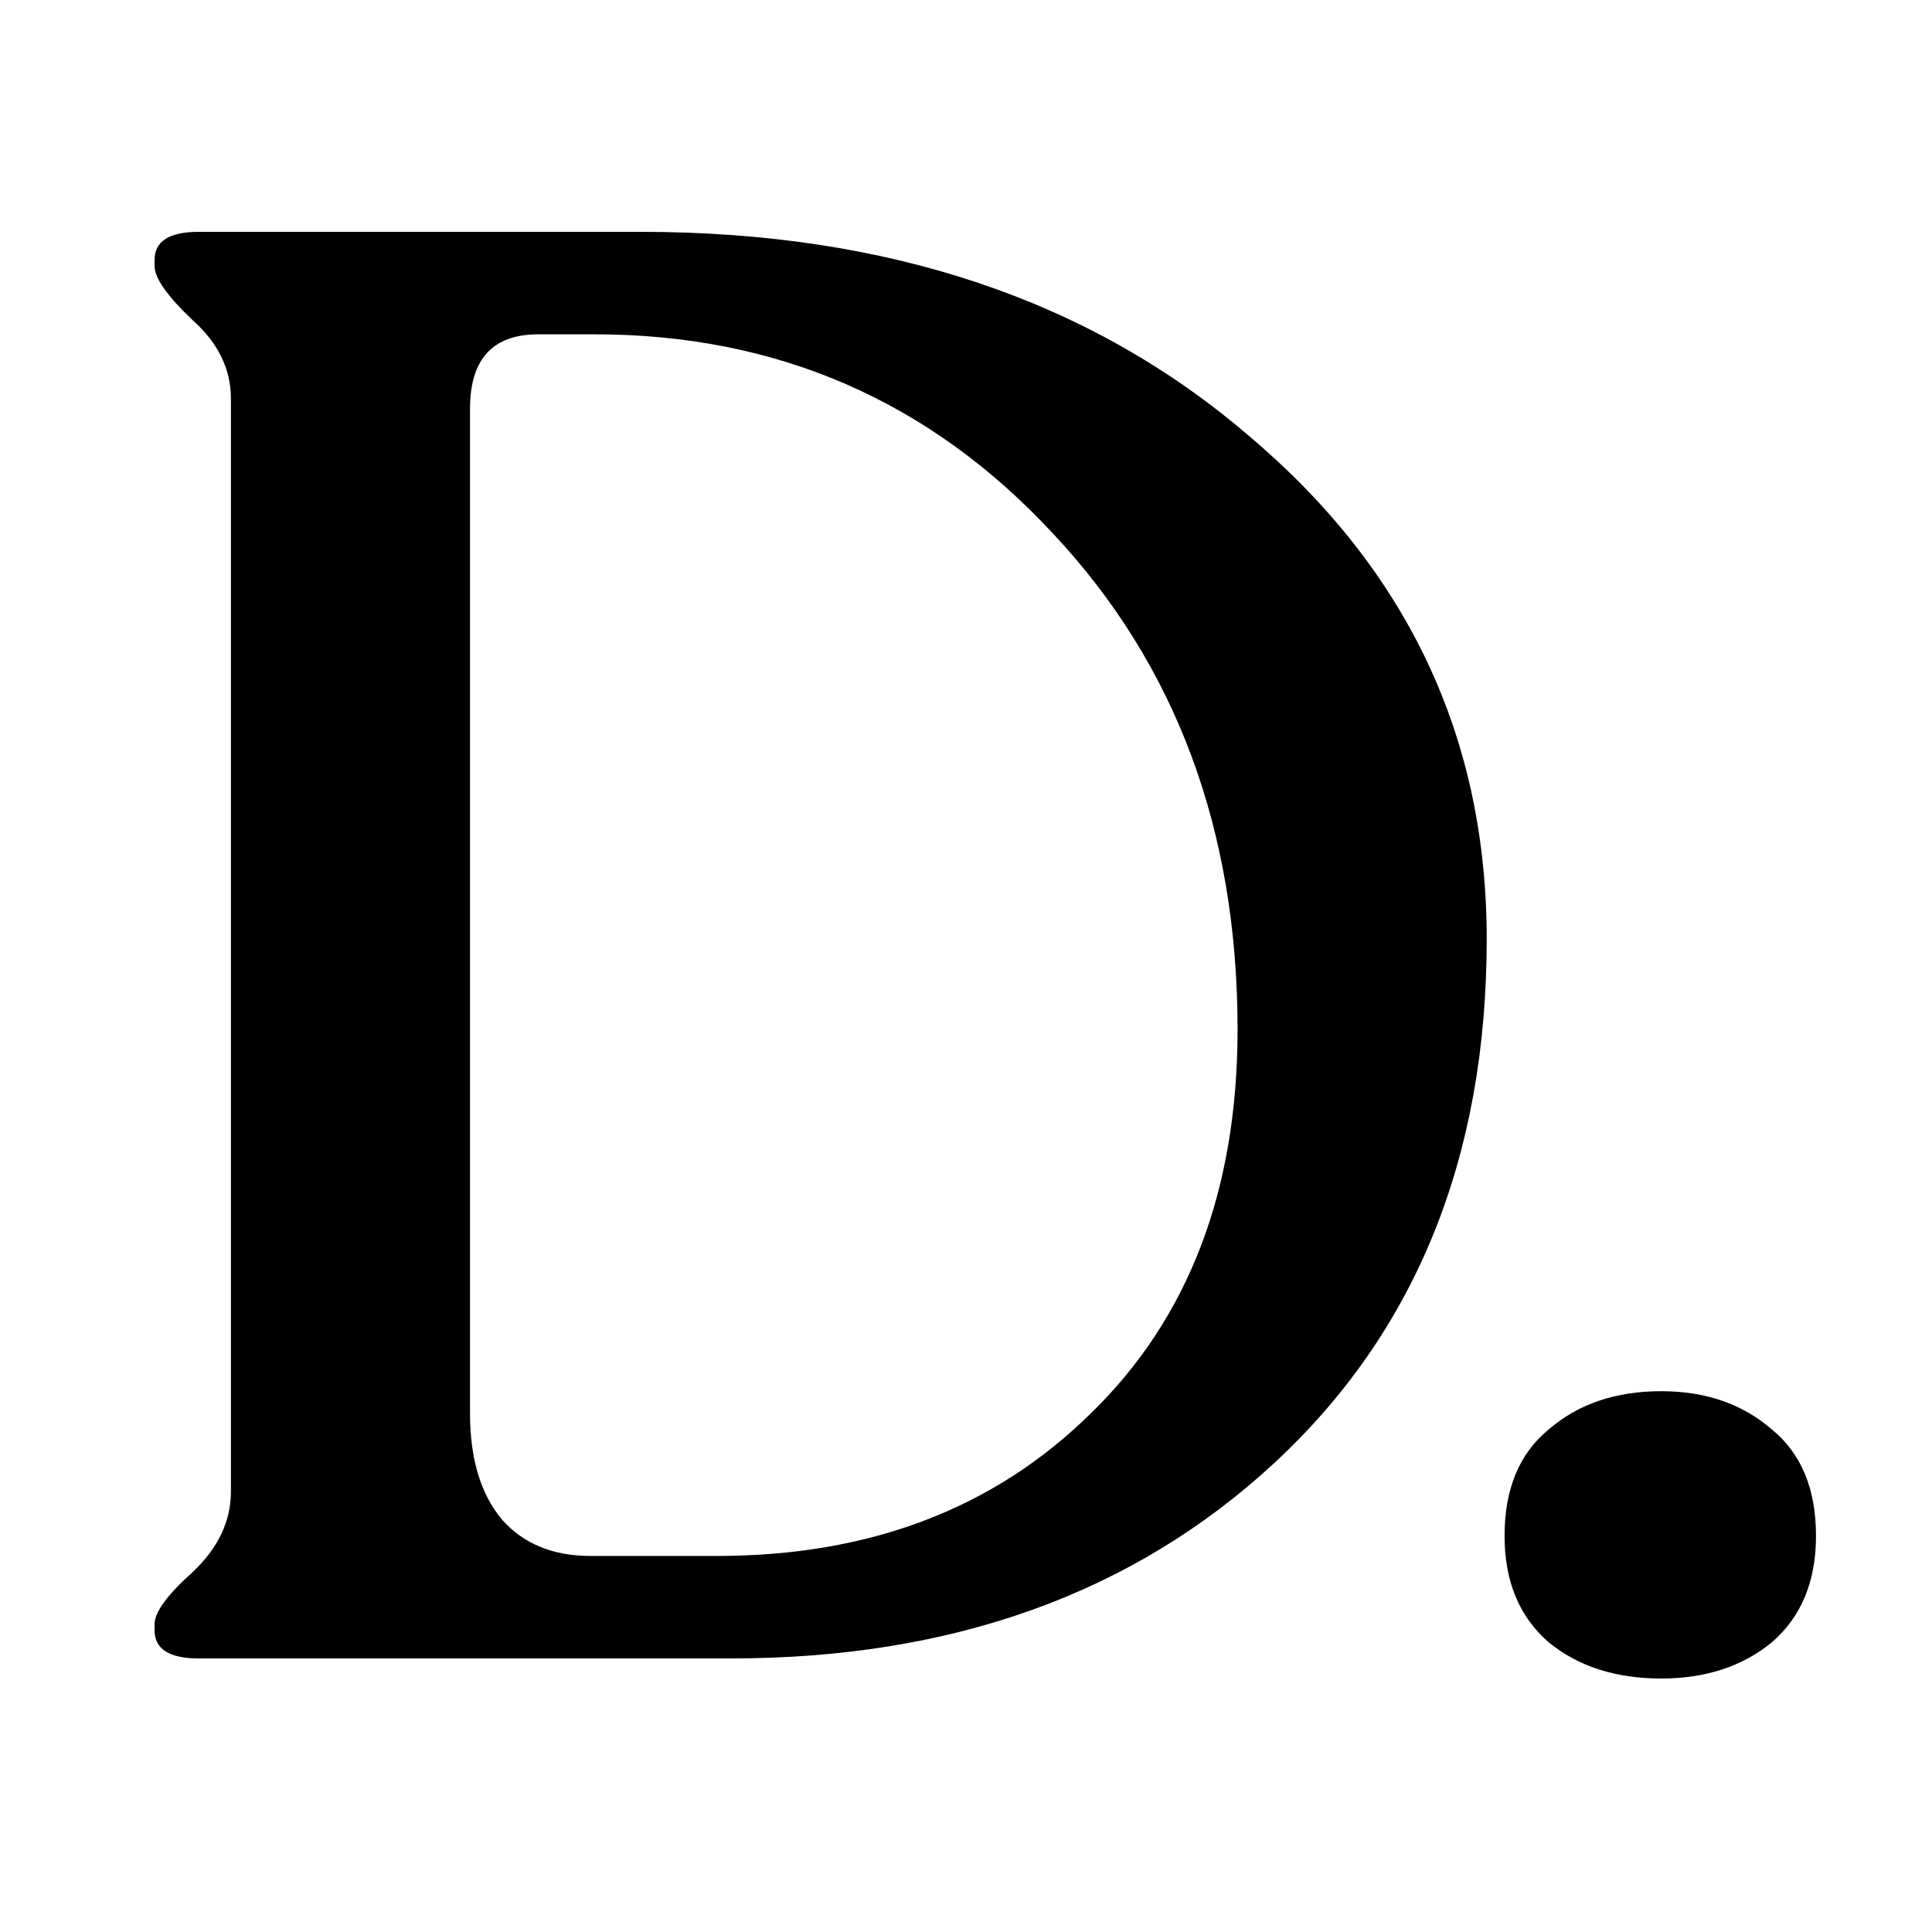
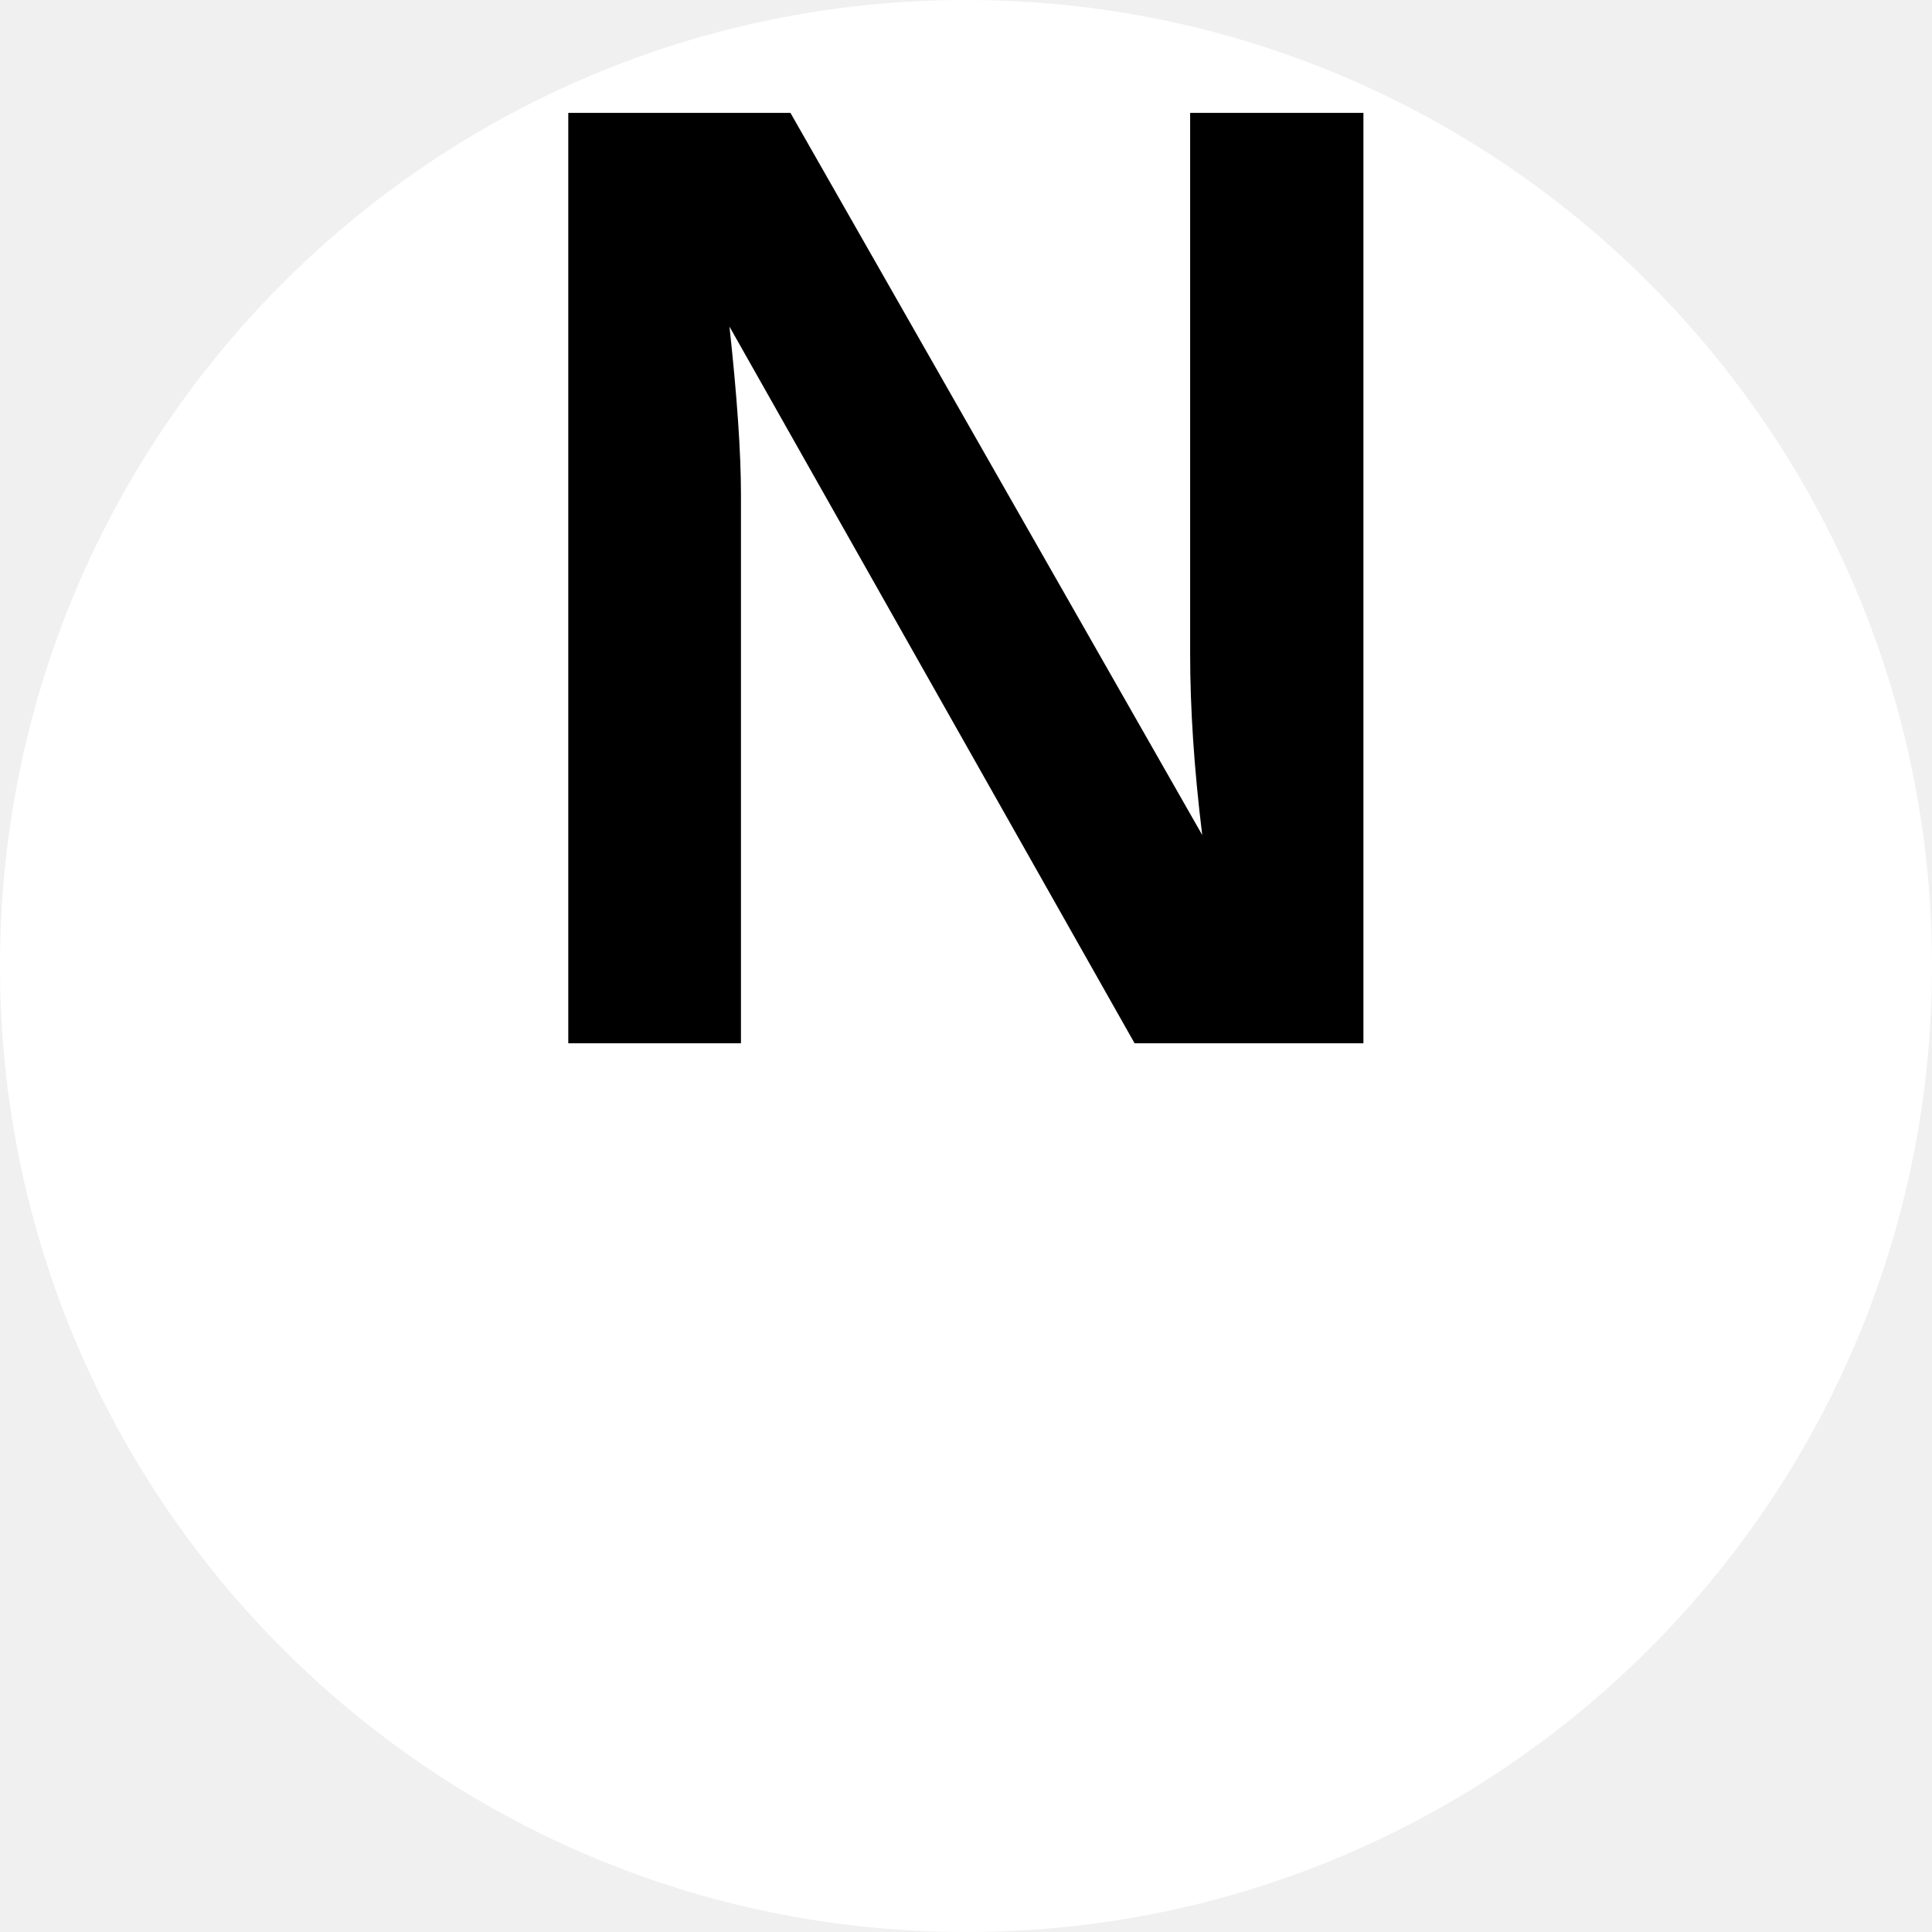
<svg xmlns="http://www.w3.org/2000/svg" width="50" height="50" viewBox="0 0 50 50" fill="none">
-   <rect width="50" height="50" fill="white" />
-   <path d="M5.144 42.92C4.381 42.92 4 42.677 4 42.192V42.036C4 41.724 4.329 41.273 4.988 40.684C5.647 40.06 5.976 39.367 5.976 38.604V10.316C5.976 9.553 5.647 8.877 4.988 8.288C4.329 7.664 4 7.196 4 6.884V6.728C4 6.243 4.381 6 5.144 6H16.584C22.963 6 28.197 7.751 32.288 11.252C36.413 14.719 38.476 19.069 38.476 24.304C38.476 29.955 36.639 34.479 32.964 37.876C29.324 41.239 24.644 42.92 18.924 42.92H5.144ZM15.284 40.268H18.56C22.512 40.268 25.736 39.037 28.232 36.576C30.763 34.115 32.028 30.804 32.028 26.644C32.028 21.479 30.433 17.197 27.244 13.8C24.055 10.368 20.103 8.652 15.388 8.652H13.932C12.753 8.652 12.164 9.293 12.164 10.576V36.576C12.164 37.755 12.441 38.673 12.996 39.332C13.551 39.956 14.313 40.268 15.284 40.268Z" fill="black" />
-   <path d="M42.994 43.44C41.816 43.44 40.845 43.128 40.082 42.504C39.32 41.845 38.938 40.927 38.938 39.748C38.938 38.535 39.32 37.616 40.082 36.992C40.845 36.333 41.816 36.004 42.994 36.004C44.138 36.004 45.092 36.333 45.854 36.992C46.617 37.616 46.998 38.535 46.998 39.748C46.998 40.927 46.617 41.845 45.854 42.504C45.092 43.128 44.138 43.44 42.994 43.44Z" fill="black" />
+   <circle cx="25" cy="25" r="25" fill="white" />
+   <text x="25" y="27" font-family="Arial" font-size="35" font-weight="bold" fill="black" text-anchor="middle" alignment-baseline="central">N</text>
</svg>
